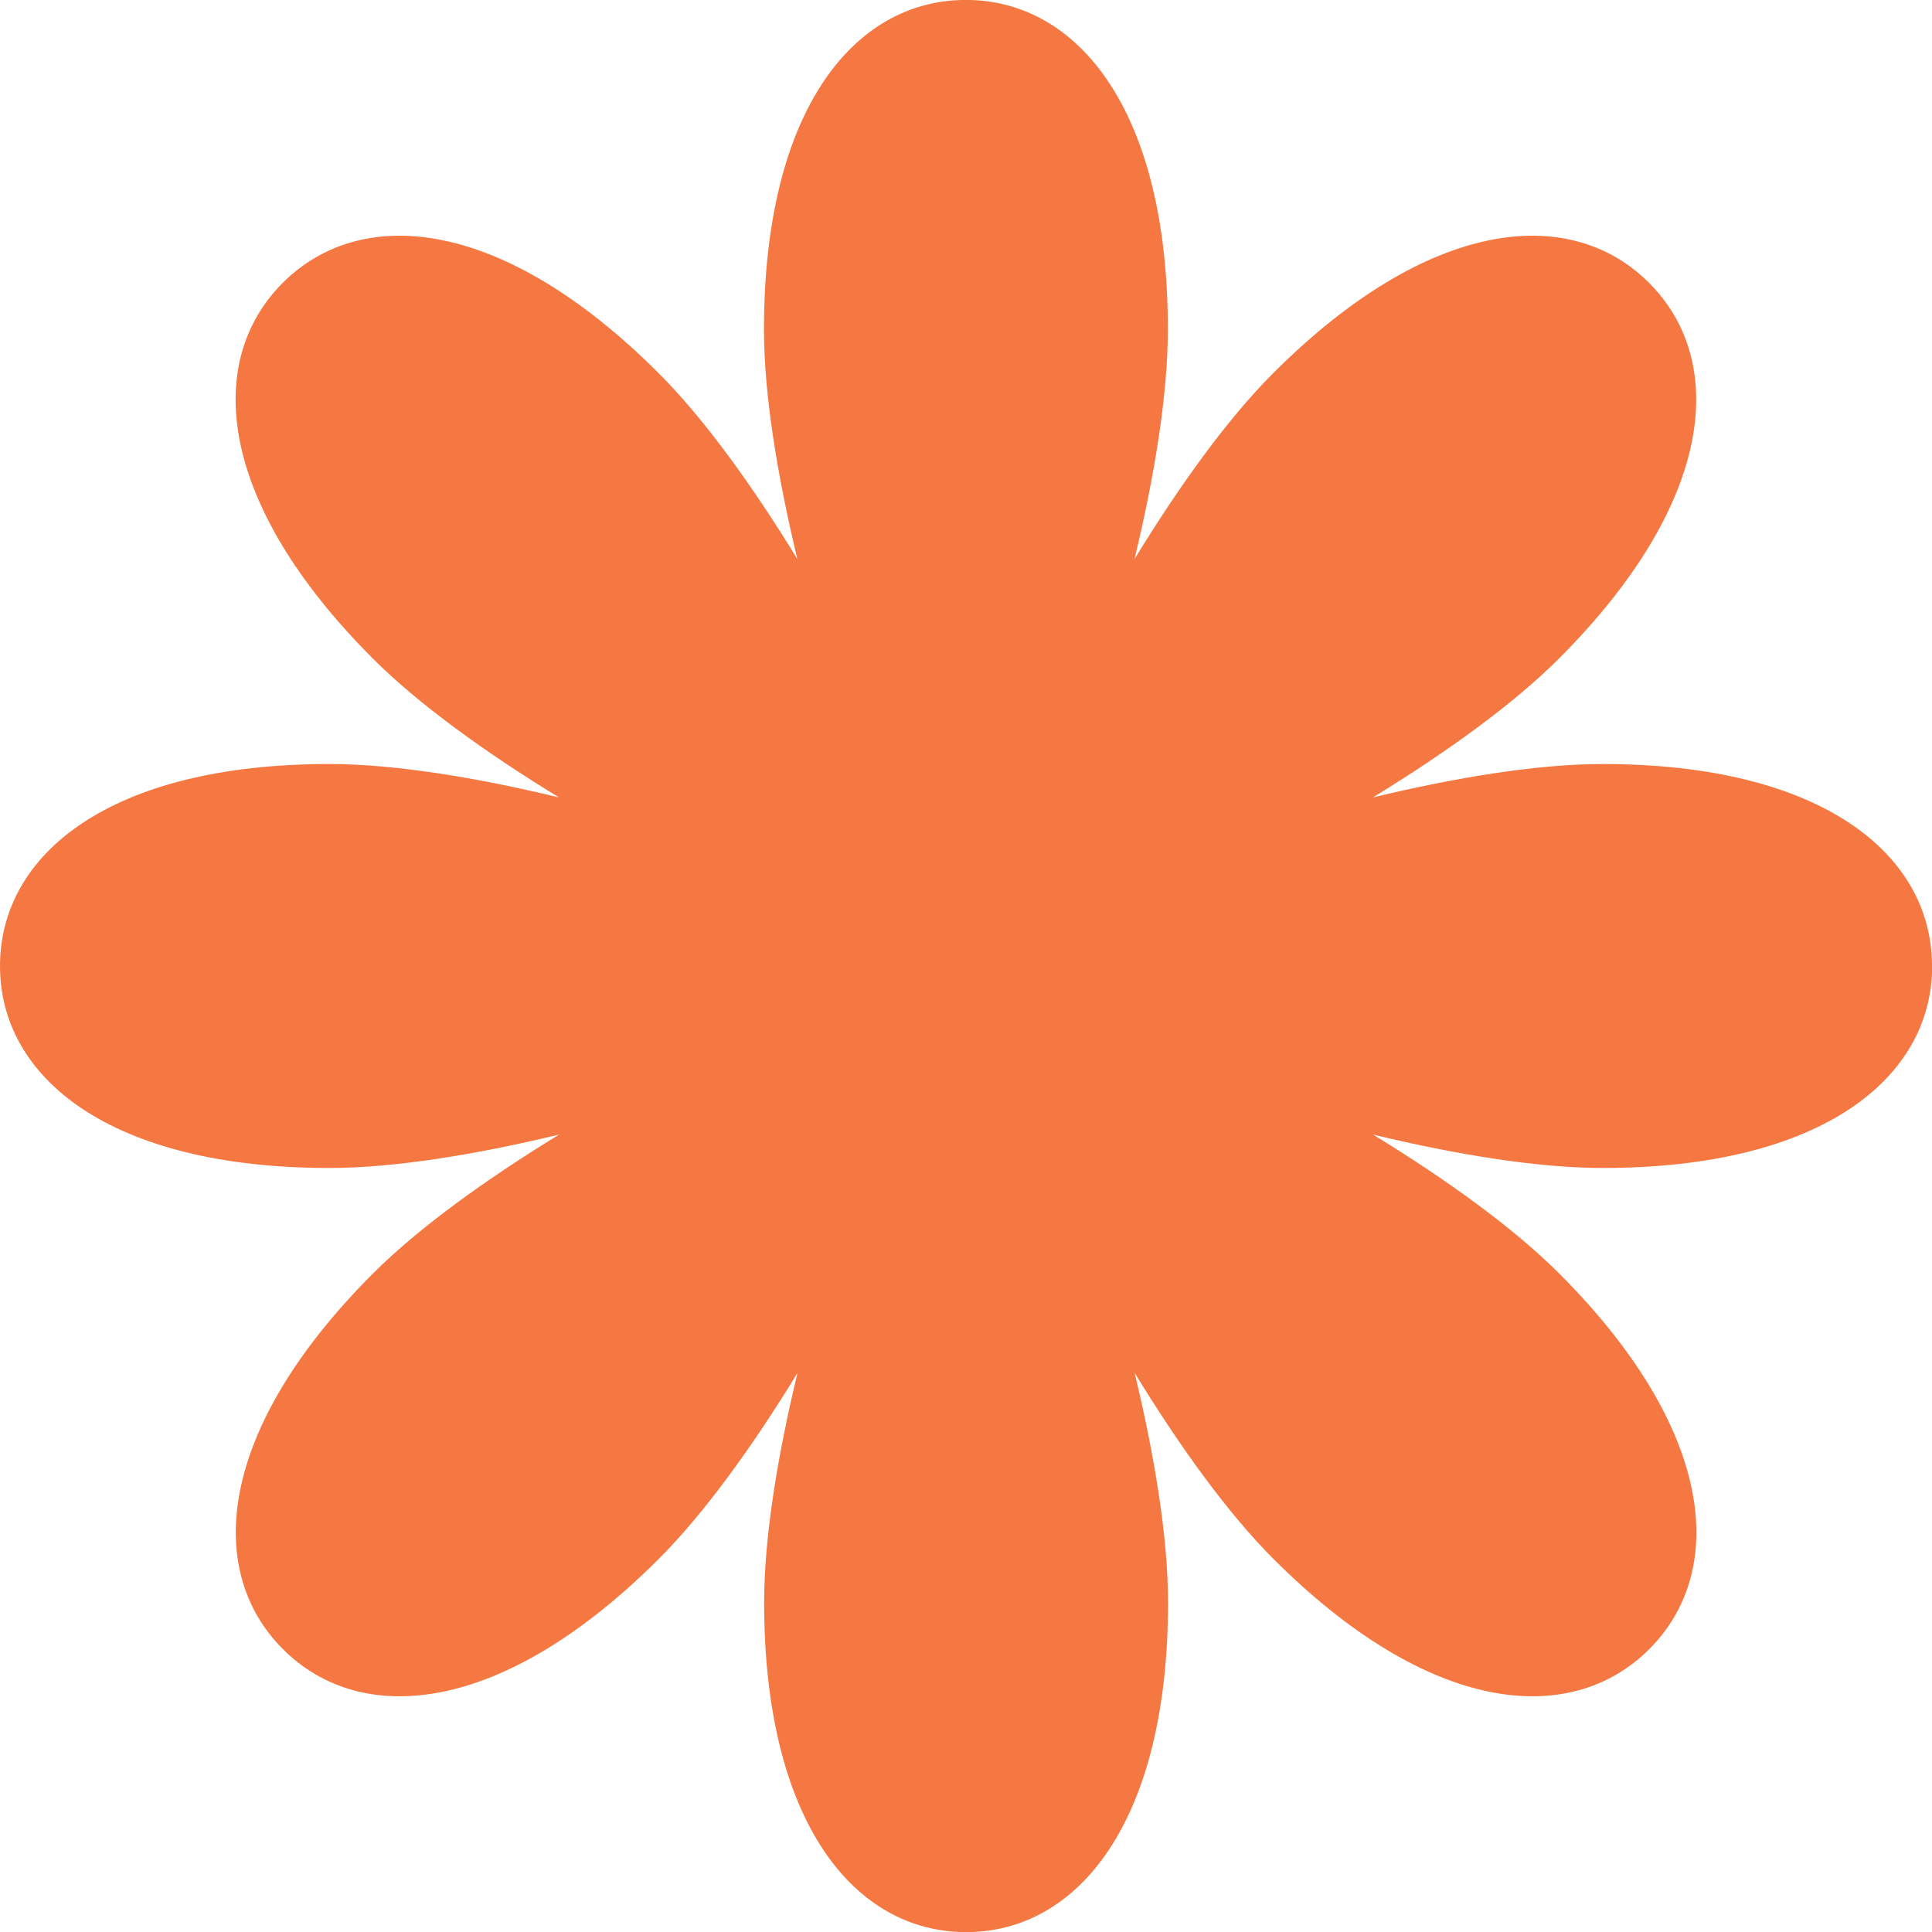
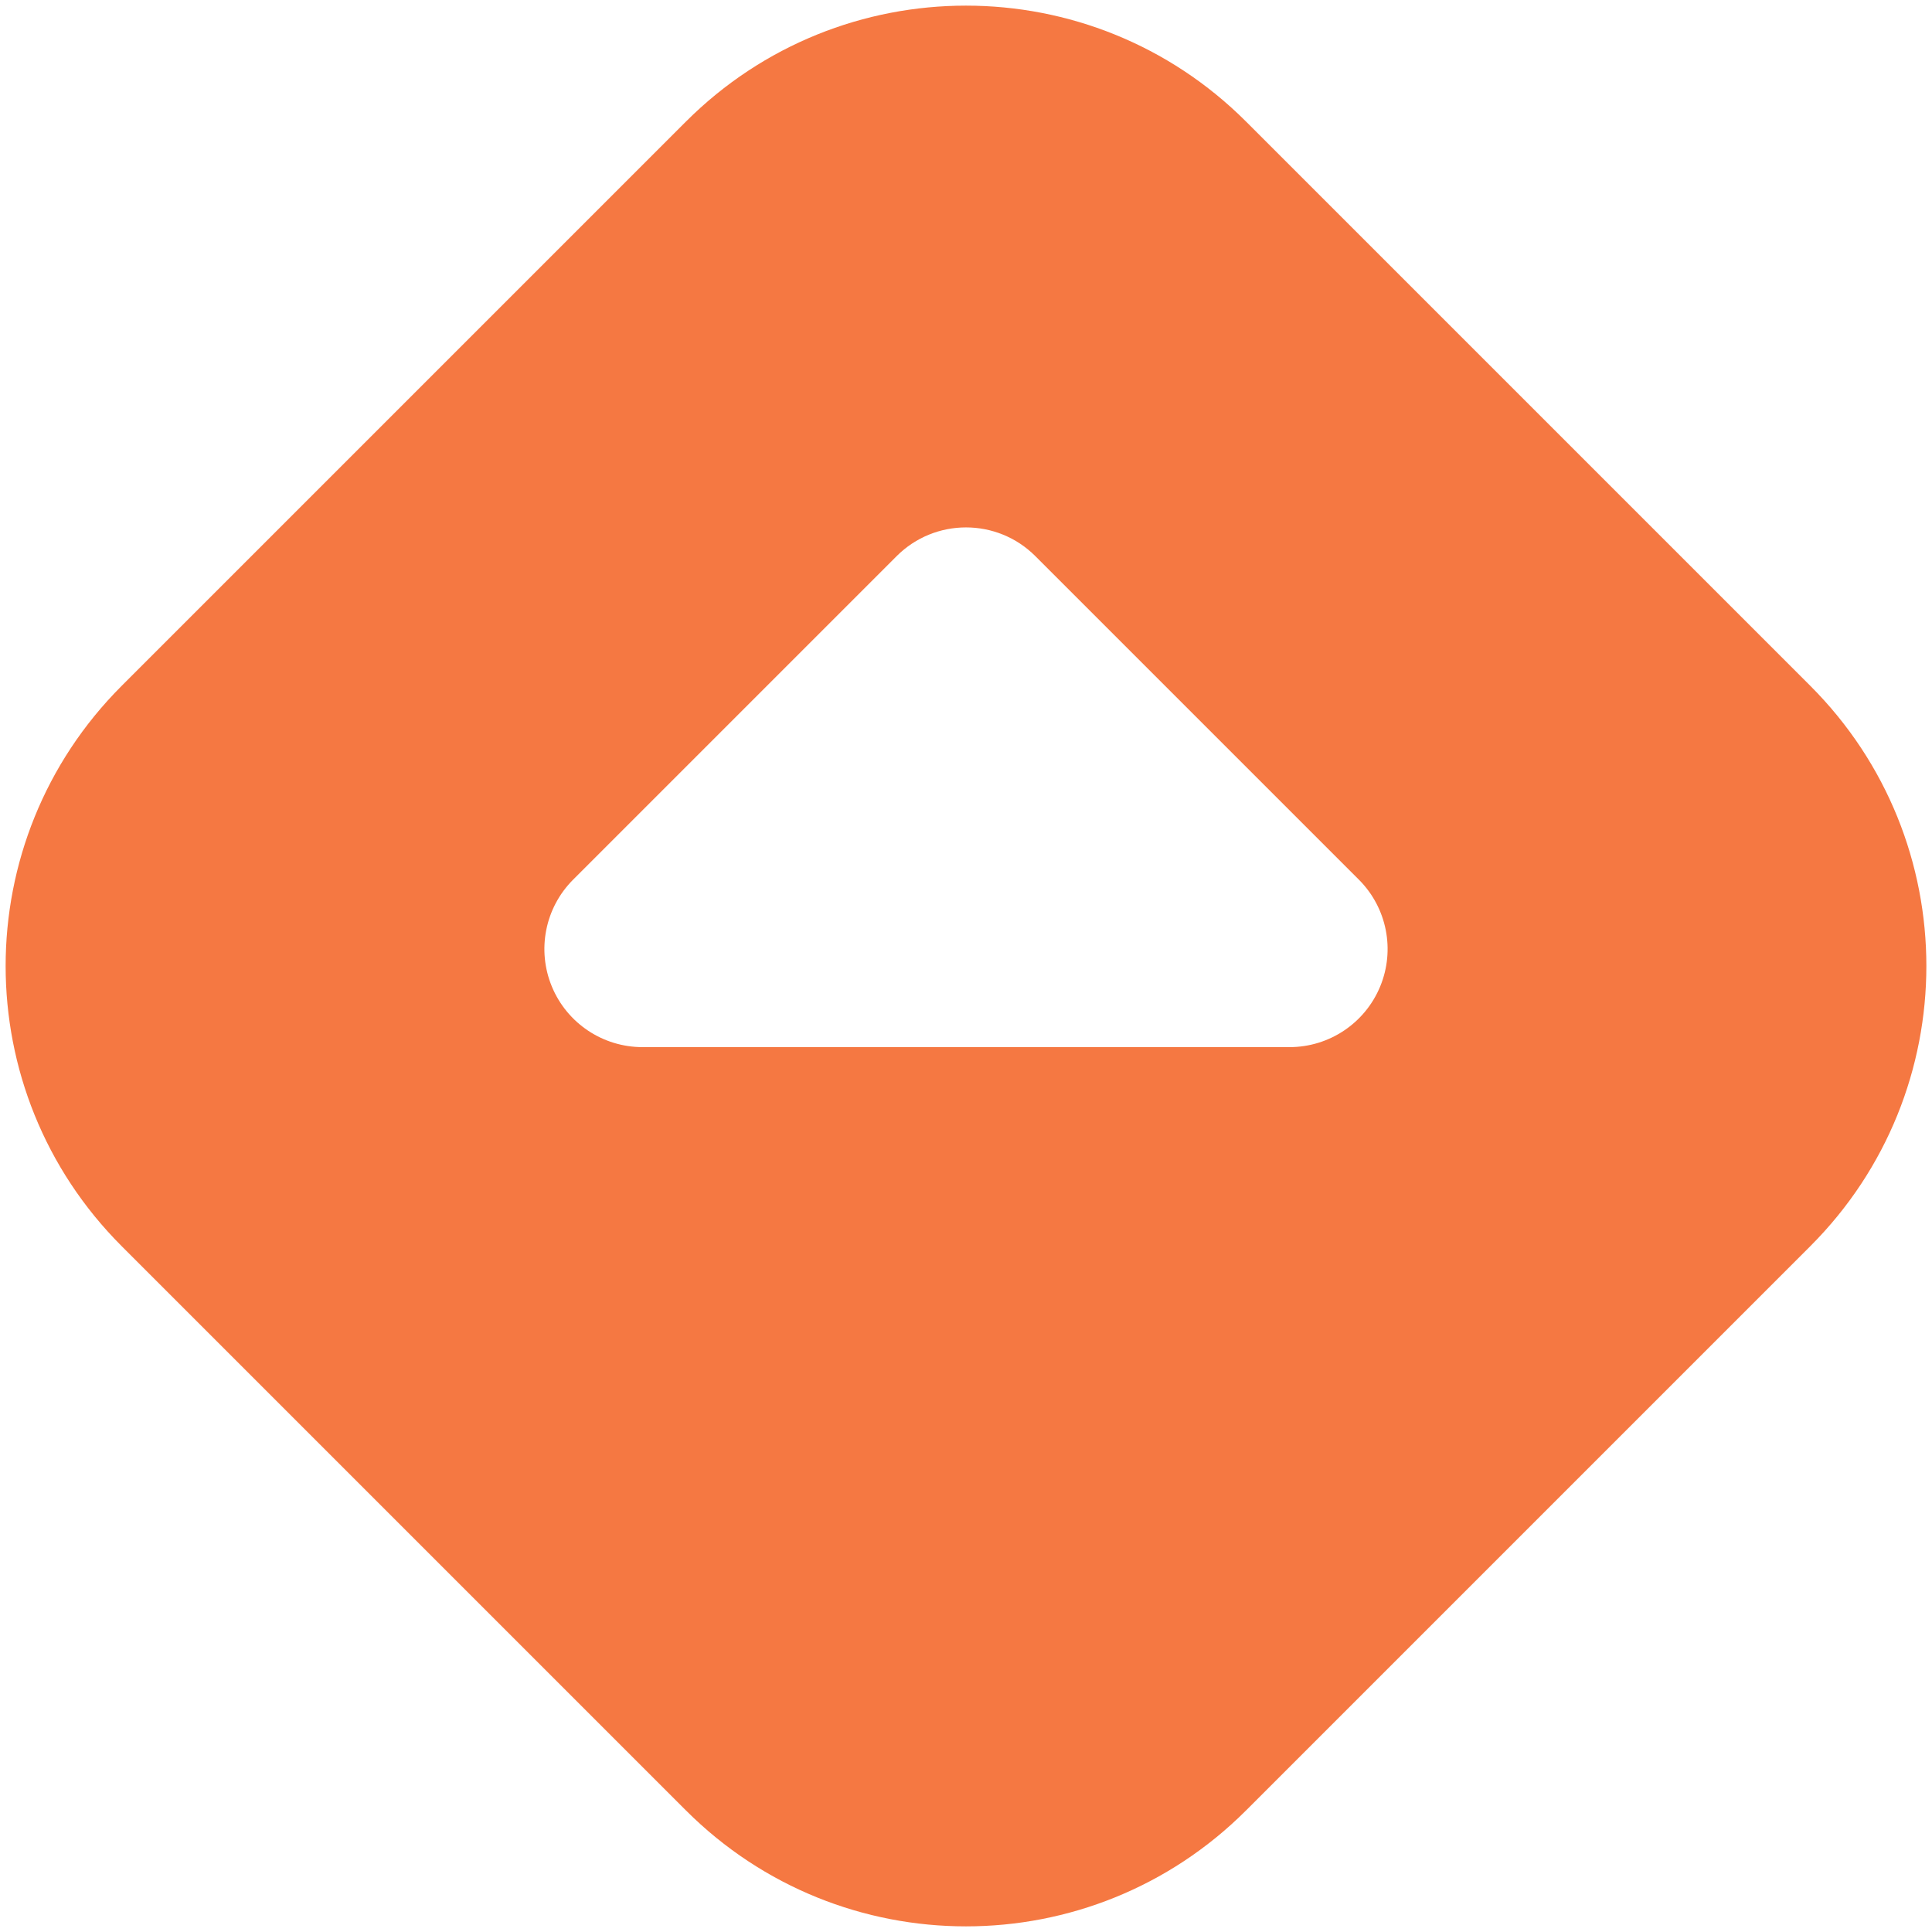
- <svg xmlns="http://www.w3.org/2000/svg" viewBox="0 0 33 33">
-   <path d="M33 16.5C33 14.595 31.127 13.05 27.371 13.05C26.265 13.05 24.869 13.279 23.449 13.621C24.696 12.858 25.844 12.033 26.626 11.251C29.282 8.595 29.514 6.179 28.167 4.831C26.821 3.485 24.404 3.717 21.748 6.373C20.966 7.154 20.14 8.303 19.378 9.55C19.721 8.13 19.948 6.734 19.948 5.628C19.948 1.871 18.404 -0.001 16.498 -0.001C14.593 -0.001 13.049 1.871 13.049 5.628C13.049 6.734 13.278 8.13 13.62 9.55C12.857 8.303 12.031 7.154 11.249 6.373C8.593 3.717 6.178 3.485 4.83 4.831C3.483 6.178 3.715 8.595 6.371 11.251C7.153 12.033 8.301 12.858 9.548 13.621C8.128 13.278 6.732 13.05 5.626 13.05C1.873 13.05 0 14.595 0 16.5C0 18.405 1.873 19.95 5.629 19.95C6.735 19.95 8.131 19.721 9.551 19.379C8.304 20.142 7.156 20.968 6.374 21.749C3.718 24.405 3.486 26.821 4.833 28.169C6.179 29.515 8.596 29.284 11.252 26.627C12.034 25.846 12.86 24.697 13.622 23.451C13.279 24.87 13.052 26.267 13.052 27.372C13.052 31.129 14.596 33.002 16.502 33.002C18.407 33.002 19.951 31.129 19.951 27.372C19.951 26.267 19.722 24.87 19.381 23.451C20.143 24.697 20.969 25.846 21.751 26.627C24.407 29.284 26.822 29.515 28.17 28.169C29.517 26.822 29.285 24.405 26.629 21.749C25.847 20.968 24.699 20.142 23.452 19.379C24.872 19.722 26.268 19.95 27.374 19.95C31.13 19.95 33.003 18.405 33.003 16.5H33Z" fill="hsl(18 90% 61%)" />
+ <svg xmlns="http://www.w3.org/2000/svg" viewBox="0 0 512 512">
+   <path d="M330.25 32.25L479.75 181.75A105 105 0 0 1 479.75 330.25L330.25 479.75A105 105 0 0 1 181.75 479.75L32.25 330.25A105 105 0 0 1 32.25 181.75L181.75 32.25A105 105 0 0 1 330.25 32.25ZM237.62 147.38L151.88 233.12A26 26 0 0 0 170.27 277.50L341.73 277.50A26 26 0 0 0 360.12 233.12L274.38 147.38A26 26 0 0 0 237.62 147.38Z" fill="hsl(18 90% 61%)" fill-rule="evenodd" />
</svg>
